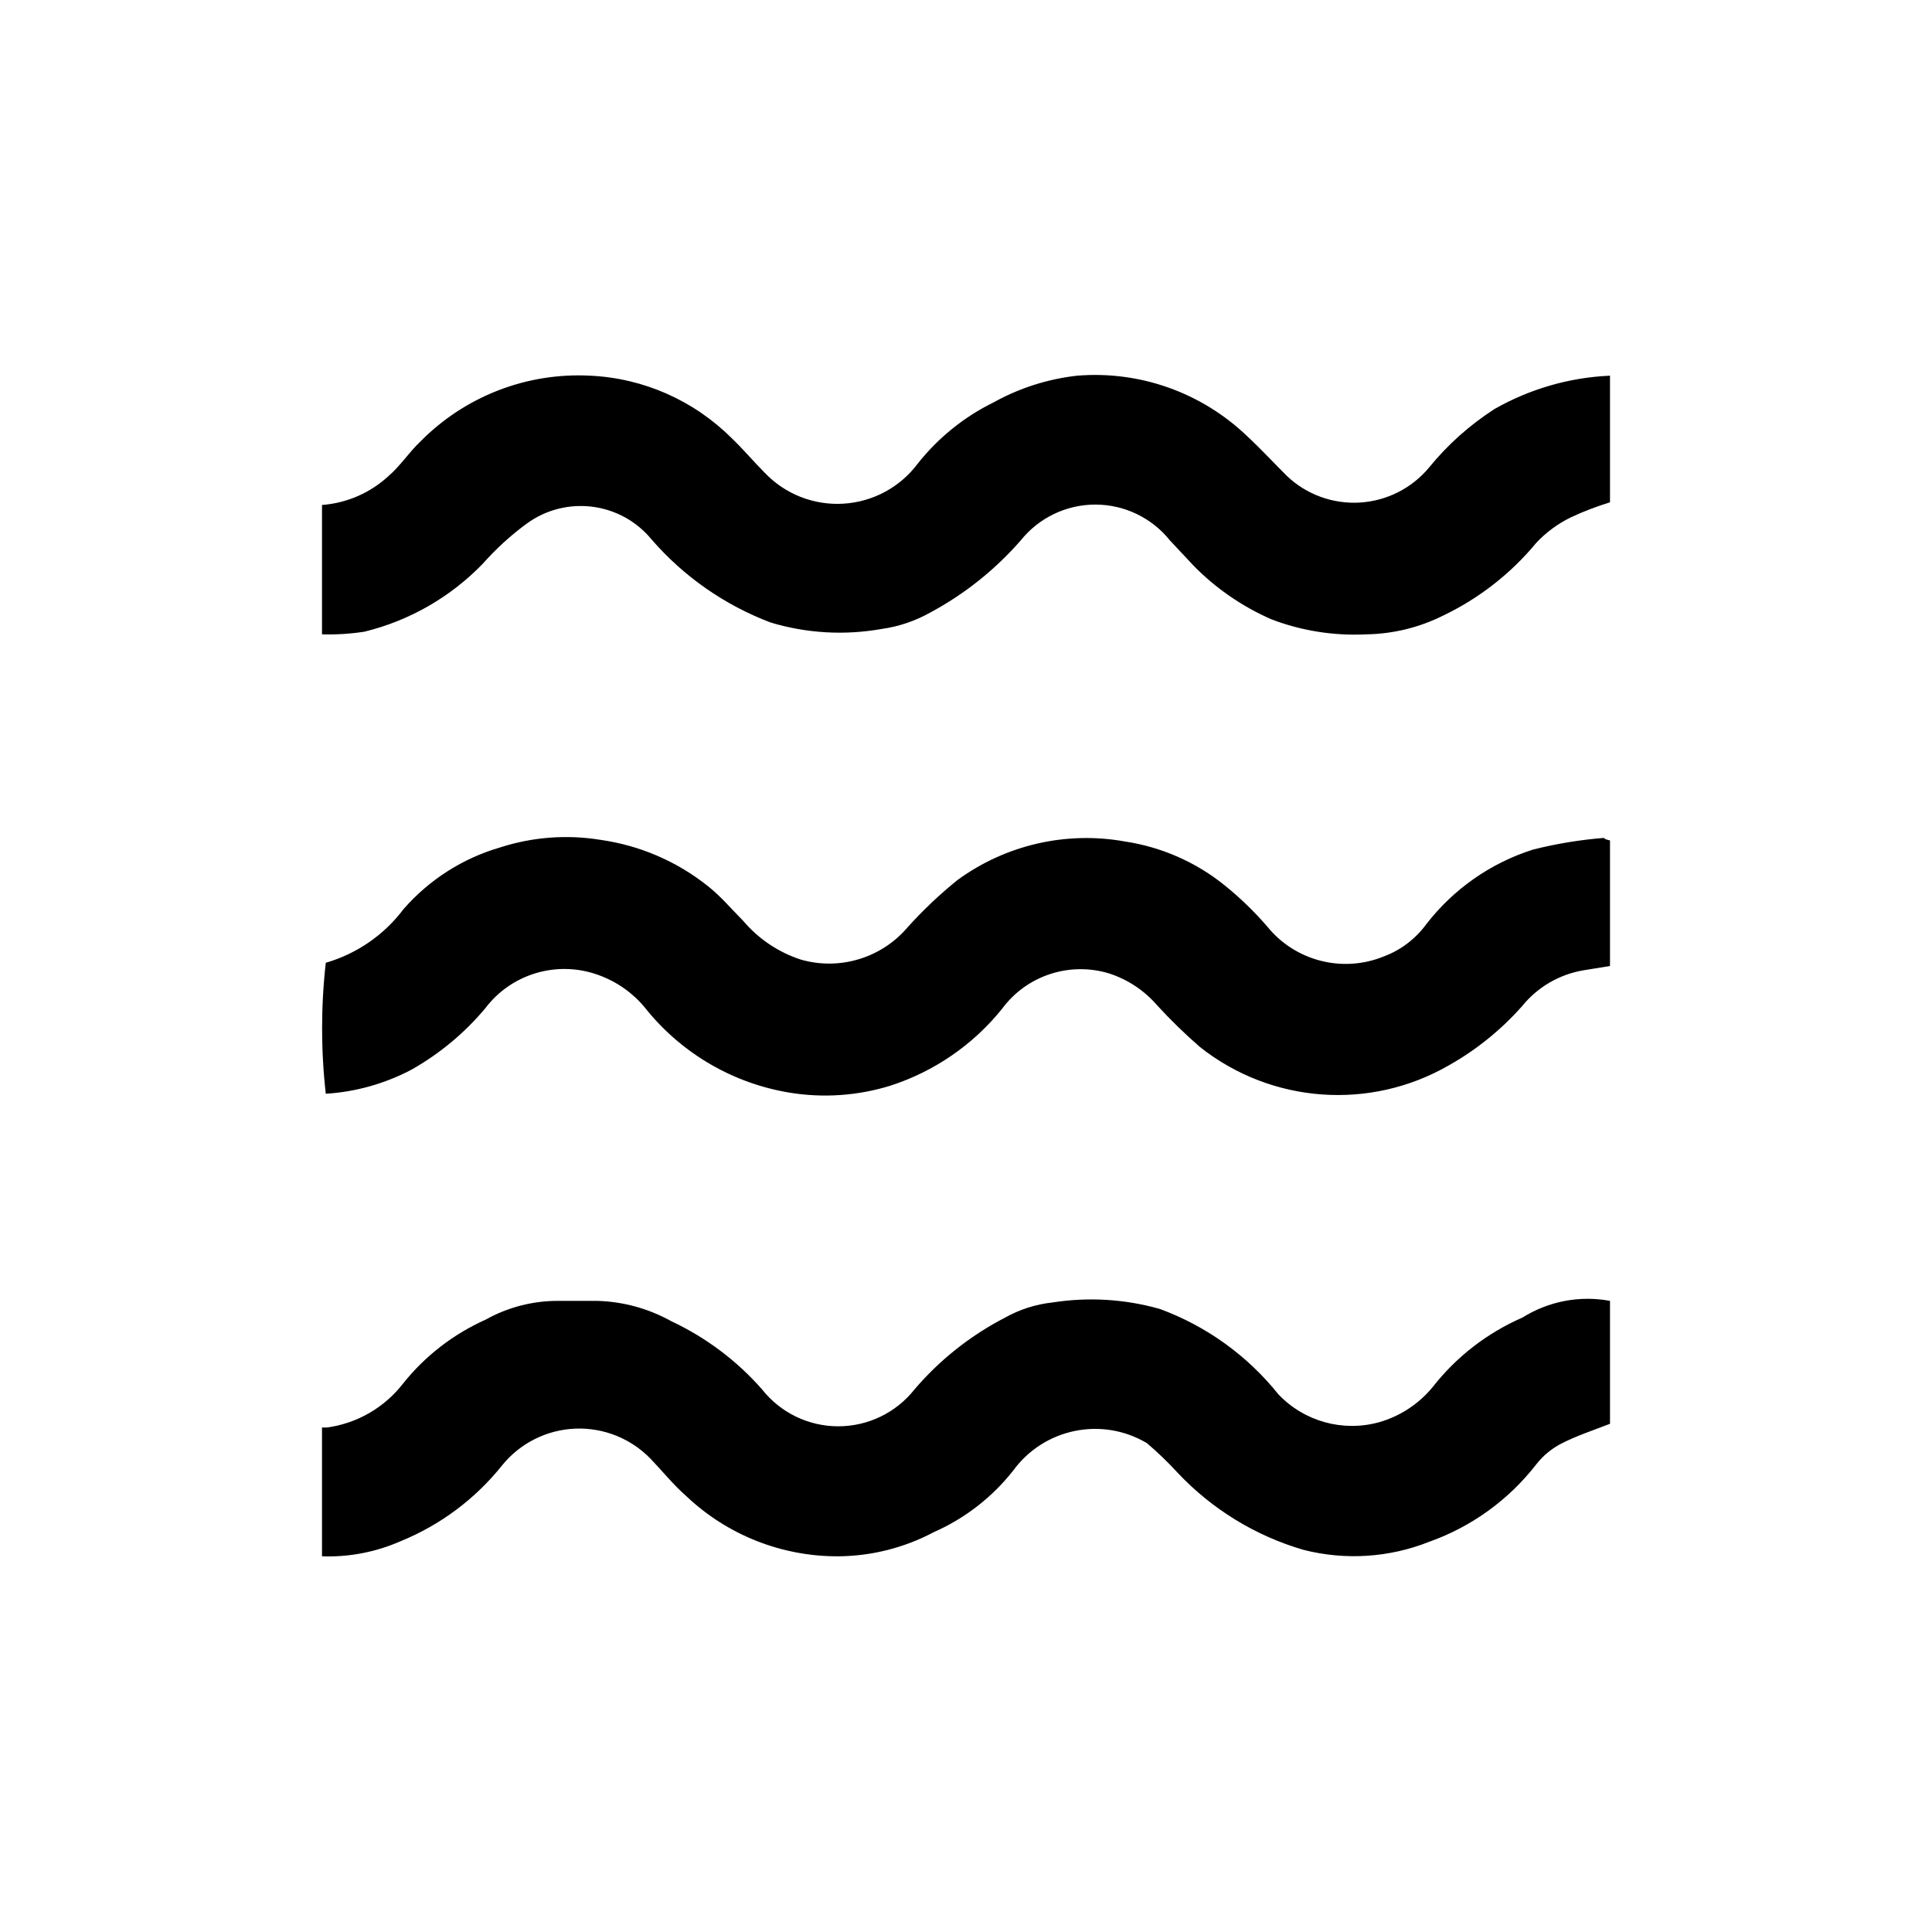
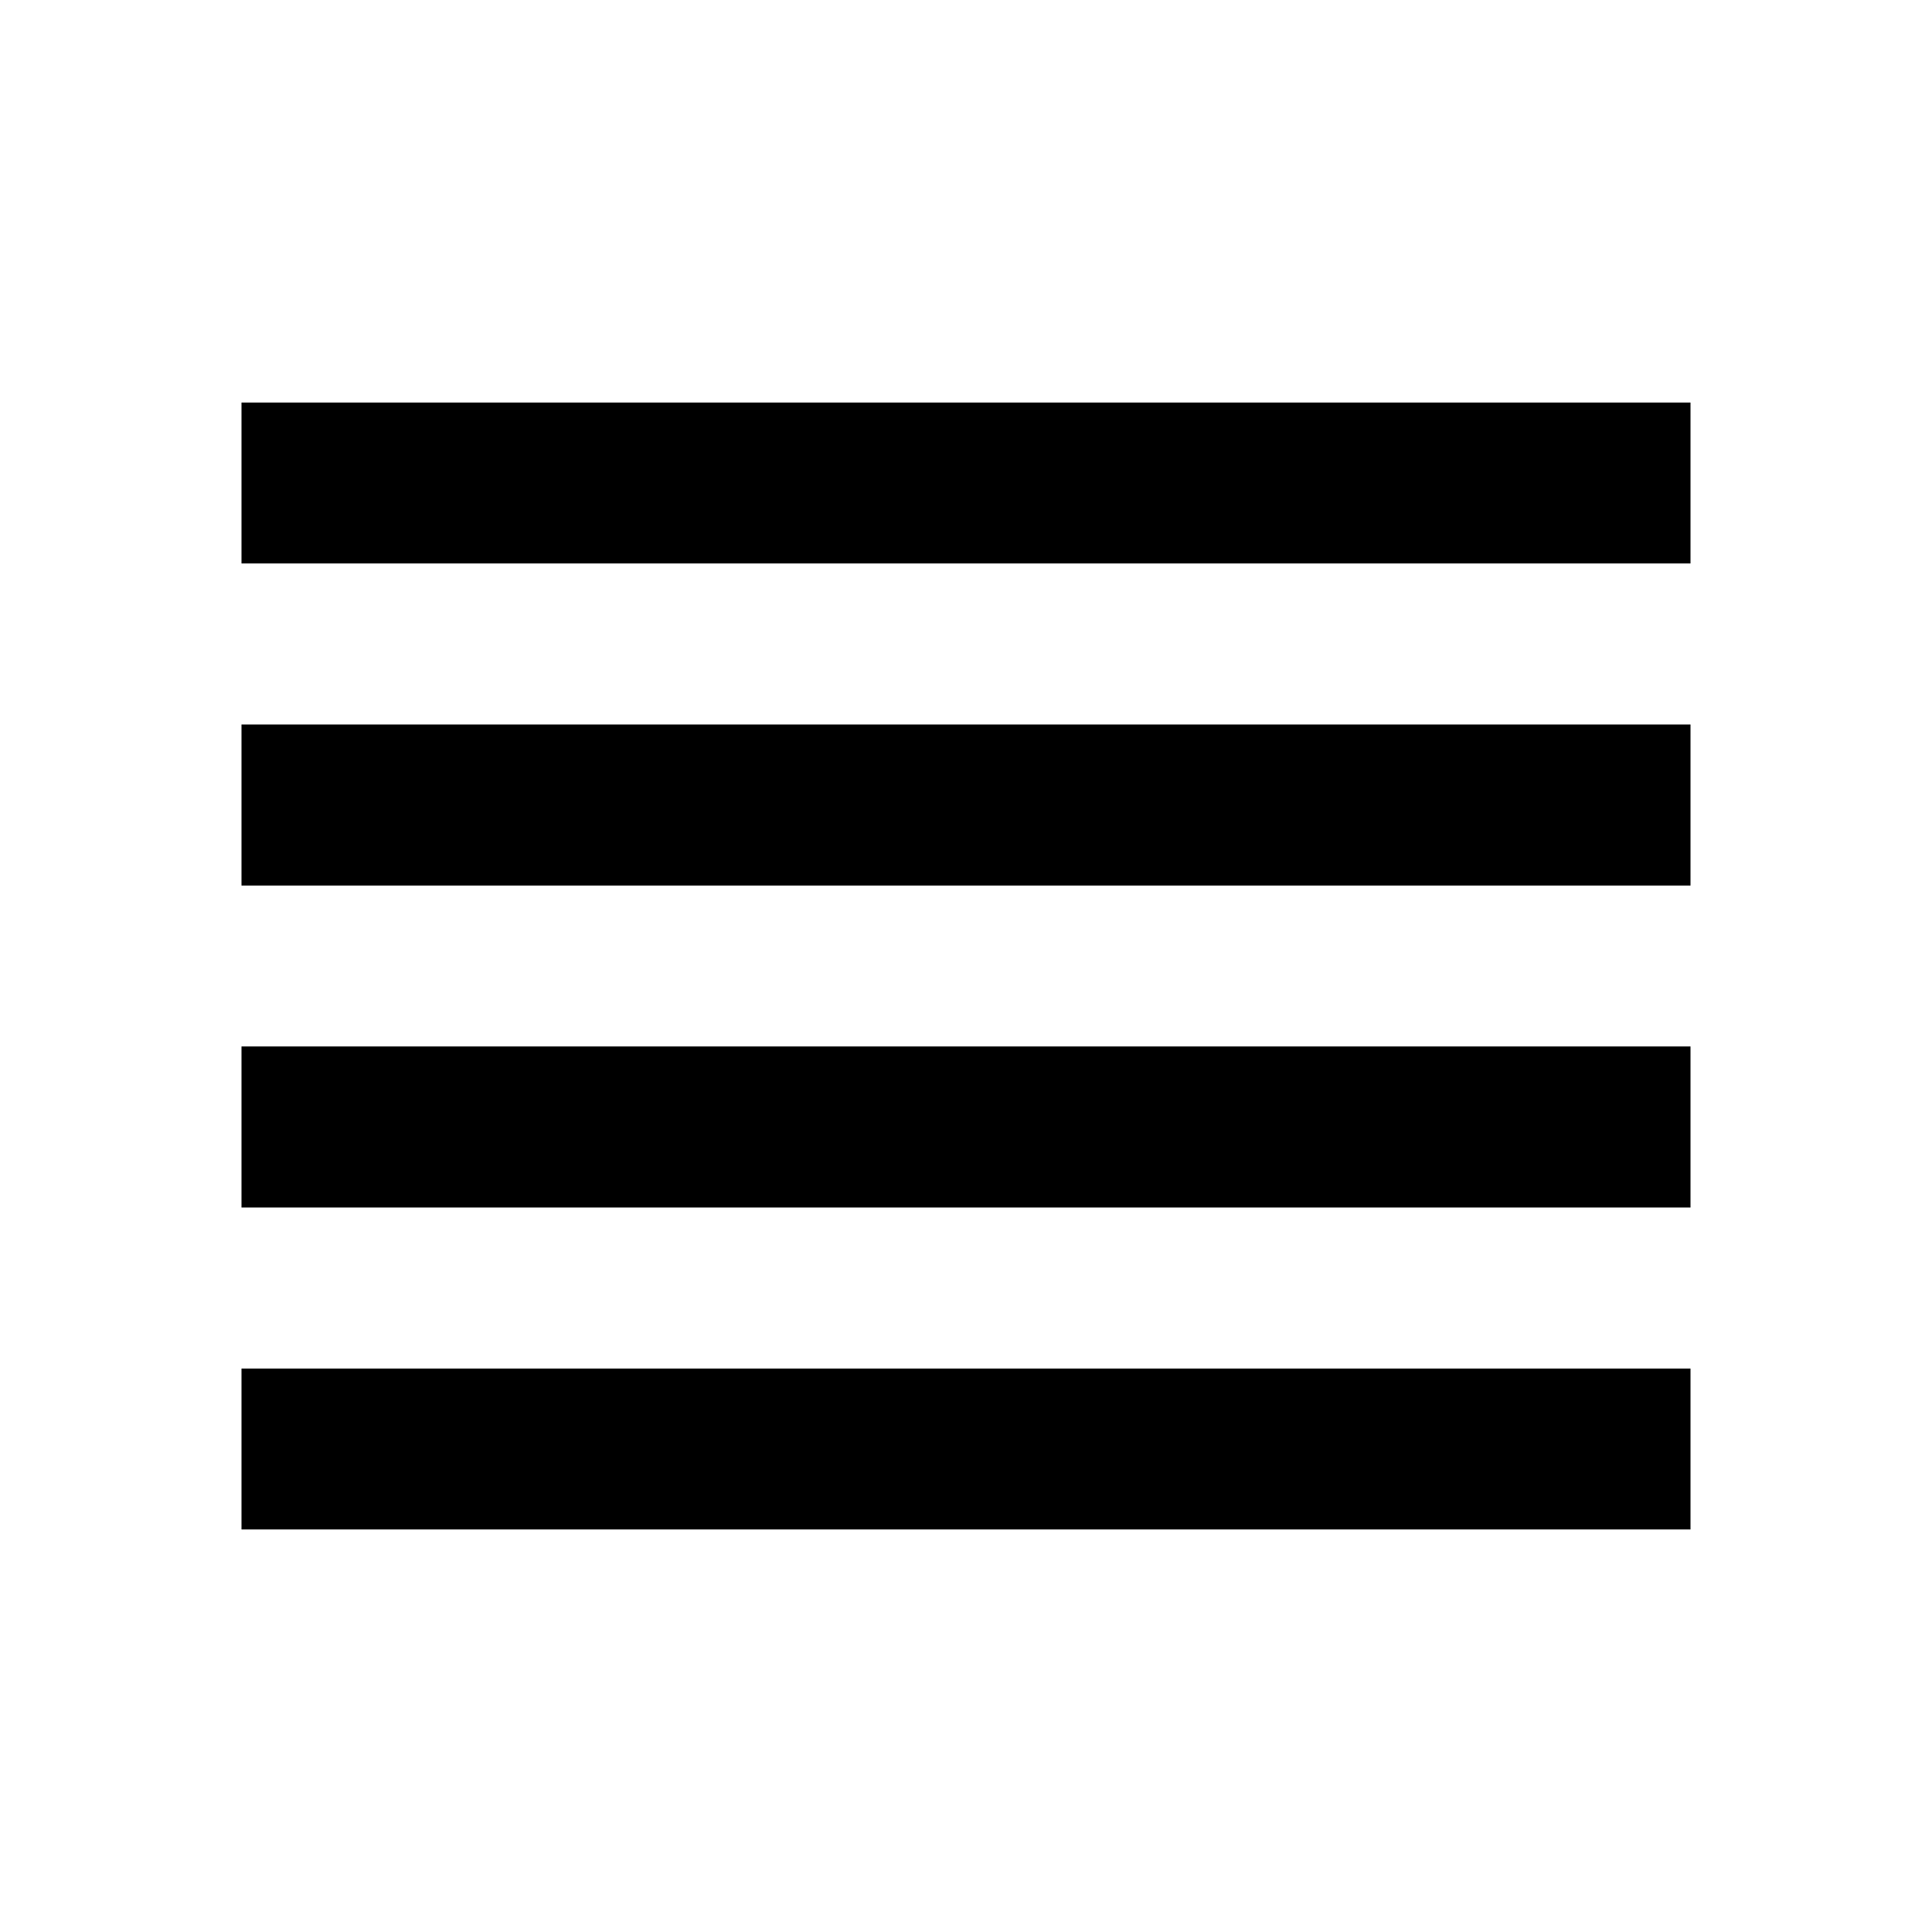
<svg xmlns="http://www.w3.org/2000/svg" fill="#000000" height="24" viewBox="0 0 24 24" width="24">
-   <g transform="translate(4, 4)">
-     <path d="M0,3.88 L0,2.273 C0.308,2.25 0.599,2.123 0.827,1.913 C0.973,1.787 1.08,1.62 1.22,1.487 C1.775,0.923 2.544,0.625 3.333,0.667 C3.997,0.698 4.624,0.977 5.093,1.447 C5.233,1.58 5.36,1.733 5.5,1.873 C5.753,2.139 6.11,2.279 6.476,2.257 C6.842,2.235 7.18,2.054 7.4,1.76 C7.653,1.44 7.974,1.18 8.34,1 C8.661,0.821 9.015,0.708 9.38,0.667 C10.157,0.603 10.923,0.875 11.487,1.413 C11.66,1.573 11.82,1.747 11.987,1.913 C12.23,2.144 12.558,2.263 12.893,2.243 C13.228,2.222 13.539,2.065 13.753,1.807 C13.984,1.523 14.259,1.278 14.567,1.08 C15.005,0.831 15.496,0.689 16,0.667 C16,1.207 16,1.727 16,2.24 C15.834,2.291 15.671,2.353 15.513,2.427 C15.353,2.505 15.209,2.611 15.087,2.74 C14.771,3.123 14.375,3.433 13.927,3.647 C13.631,3.795 13.305,3.875 12.973,3.88 C12.571,3.9 12.169,3.837 11.793,3.693 C11.432,3.535 11.103,3.309 10.827,3.027 L10.533,2.713 C10.308,2.432 9.967,2.268 9.607,2.268 C9.246,2.268 8.905,2.432 8.68,2.713 C8.363,3.076 7.984,3.379 7.56,3.607 C7.372,3.713 7.167,3.783 6.953,3.813 C6.493,3.895 6.021,3.868 5.573,3.733 C5.002,3.517 4.493,3.162 4.093,2.7 C3.709,2.234 3.027,2.149 2.54,2.507 C2.343,2.652 2.162,2.817 2,3 C1.599,3.416 1.088,3.71 0.527,3.847 C0.353,3.874 0.176,3.885 2.07889261e-16,3.88 L0,3.88 Z" />
-     <path d="M16,6.44 L16,8 L15.673,8.053 C15.372,8.103 15.099,8.262 14.907,8.5 C14.647,8.793 14.341,9.041 14,9.233 C13.02,9.799 11.794,9.709 10.907,9.007 C10.719,8.844 10.541,8.67 10.373,8.487 C10.215,8.304 10.01,8.168 9.78,8.093 C9.287,7.942 8.752,8.118 8.447,8.533 C8.087,8.98 7.605,9.311 7.06,9.487 C6.655,9.612 6.226,9.642 5.807,9.573 C5.114,9.459 4.486,9.096 4.04,8.553 C3.881,8.347 3.666,8.192 3.42,8.107 C2.914,7.929 2.35,8.098 2.027,8.527 C1.77,8.833 1.461,9.09 1.113,9.287 C0.783,9.461 0.42,9.564 0.047,9.587 C-0.014,9.046 -0.014,8.501 0.047,7.96 C0.433,7.848 0.772,7.614 1.013,7.293 C1.332,6.928 1.748,6.662 2.213,6.527 C2.616,6.397 3.043,6.365 3.46,6.433 C3.948,6.502 4.408,6.7 4.793,7.007 C4.953,7.133 5.087,7.293 5.233,7.44 C5.422,7.663 5.669,7.829 5.947,7.92 C6.432,8.06 6.955,7.9 7.28,7.513 C7.469,7.304 7.674,7.11 7.893,6.933 C8.492,6.495 9.244,6.322 9.973,6.453 C10.425,6.521 10.851,6.707 11.207,6.993 C11.4,7.148 11.578,7.32 11.74,7.507 C12.088,7.939 12.68,8.091 13.193,7.88 C13.401,7.802 13.581,7.665 13.713,7.487 C14.052,7.046 14.517,6.72 15.047,6.553 C15.342,6.479 15.643,6.43 15.947,6.407 C15.893,6.4 15.933,6.427 16,6.44 Z" />
-     <path d="M16,12.16 L16,13.687 C15.793,13.767 15.593,13.833 15.407,13.927 C15.282,13.989 15.173,14.078 15.087,14.187 C14.744,14.63 14.281,14.966 13.753,15.153 C13.257,15.35 12.711,15.385 12.193,15.253 C11.595,15.079 11.054,14.747 10.627,14.293 C10.508,14.163 10.381,14.041 10.247,13.927 C9.688,13.595 8.97,13.743 8.587,14.267 C8.326,14.599 7.987,14.862 7.6,15.033 C7.234,15.227 6.827,15.33 6.413,15.333 C5.712,15.336 5.036,15.069 4.527,14.587 C4.367,14.447 4.233,14.28 4.087,14.127 C3.842,13.871 3.5,13.733 3.147,13.747 C2.794,13.761 2.463,13.926 2.24,14.2 C1.906,14.619 1.47,14.945 0.973,15.147 C0.667,15.281 0.334,15.345 0,15.333 L0,13.733 L0.06,13.733 C0.435,13.683 0.775,13.486 1.007,13.187 C1.28,12.844 1.633,12.572 2.033,12.393 C2.308,12.239 2.618,12.159 2.933,12.16 C3.093,12.16 3.253,12.16 3.42,12.16 C3.743,12.169 4.058,12.256 4.34,12.413 C4.77,12.615 5.154,12.903 5.467,13.26 C5.696,13.55 6.044,13.718 6.413,13.718 C6.782,13.718 7.131,13.55 7.36,13.26 C7.674,12.892 8.057,12.589 8.487,12.367 C8.668,12.266 8.867,12.202 9.073,12.18 C9.518,12.11 9.973,12.137 10.407,12.26 C10.985,12.472 11.495,12.839 11.88,13.32 C12.201,13.659 12.684,13.792 13.133,13.667 C13.395,13.592 13.628,13.438 13.8,13.227 C14.094,12.852 14.477,12.557 14.913,12.367 C15.237,12.164 15.625,12.09 16,12.16 Z" />
-   </g>
+   <path d="M0 0h24v24H0z" fill="none" />
+   <path d="M3 15h18v-2H3v2zm0 4h18v-2H3v2zm0-8h18V9H3v2zm0-6v2h18V5H3z" />
</svg>
